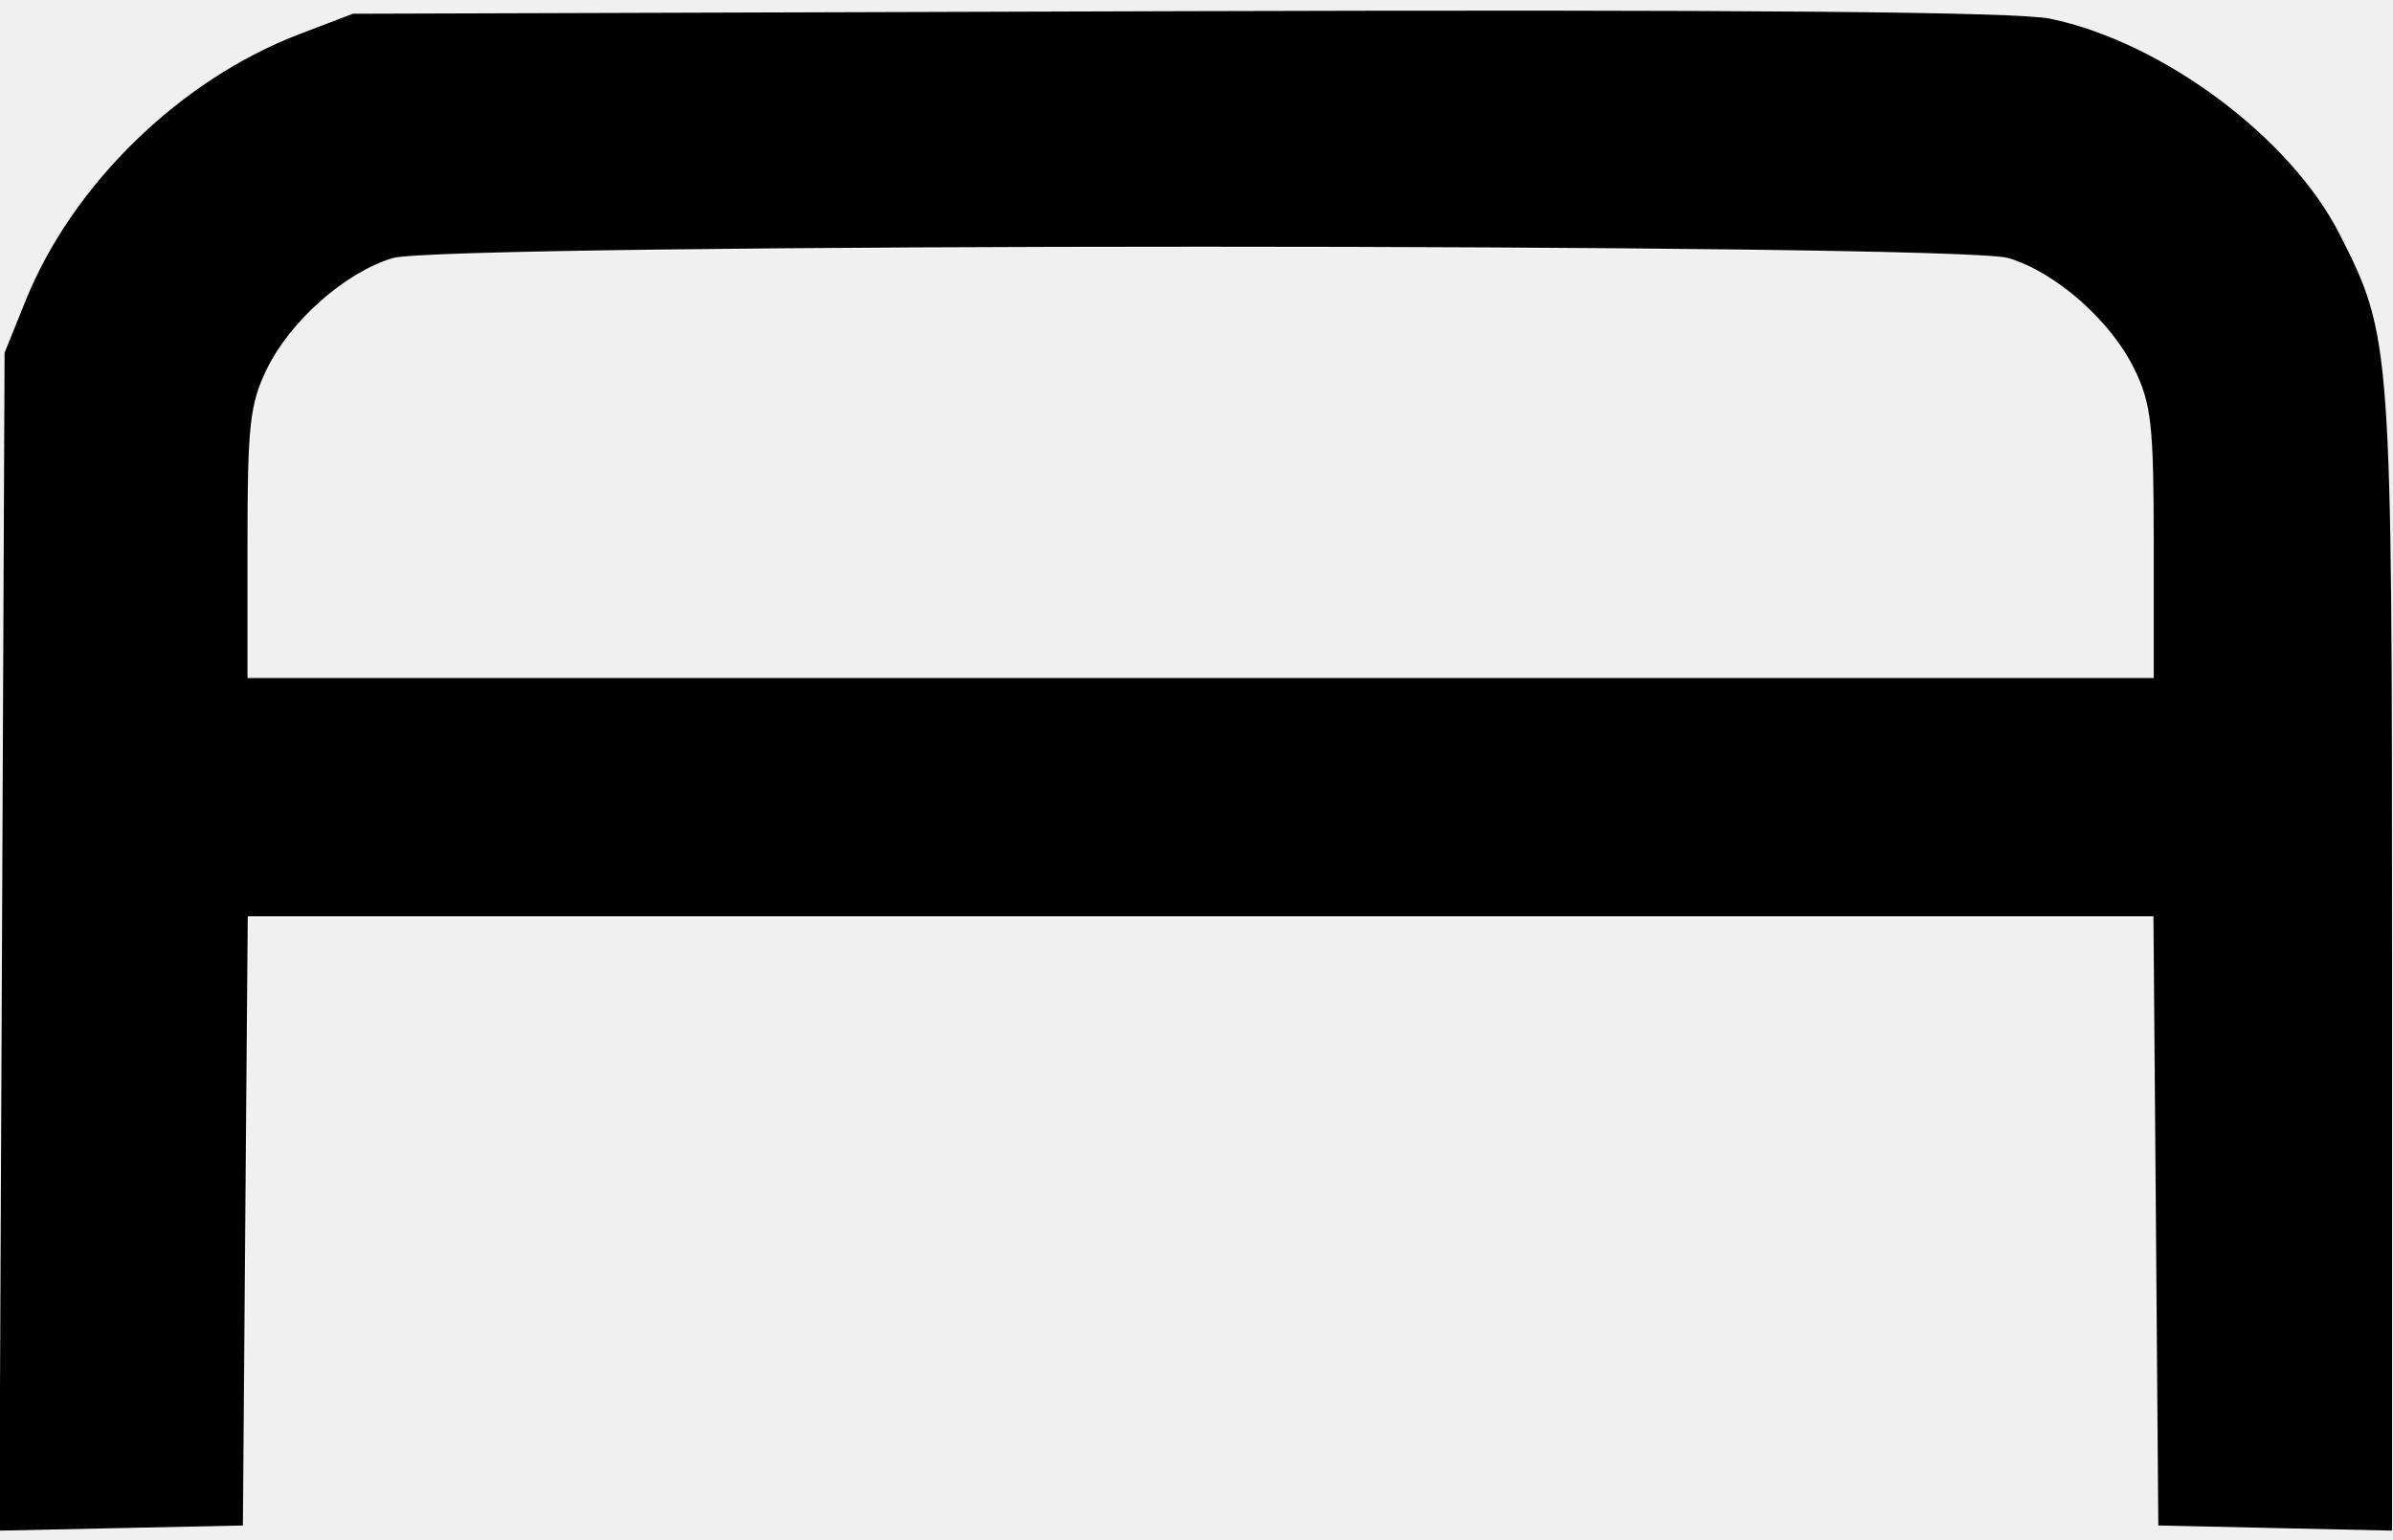
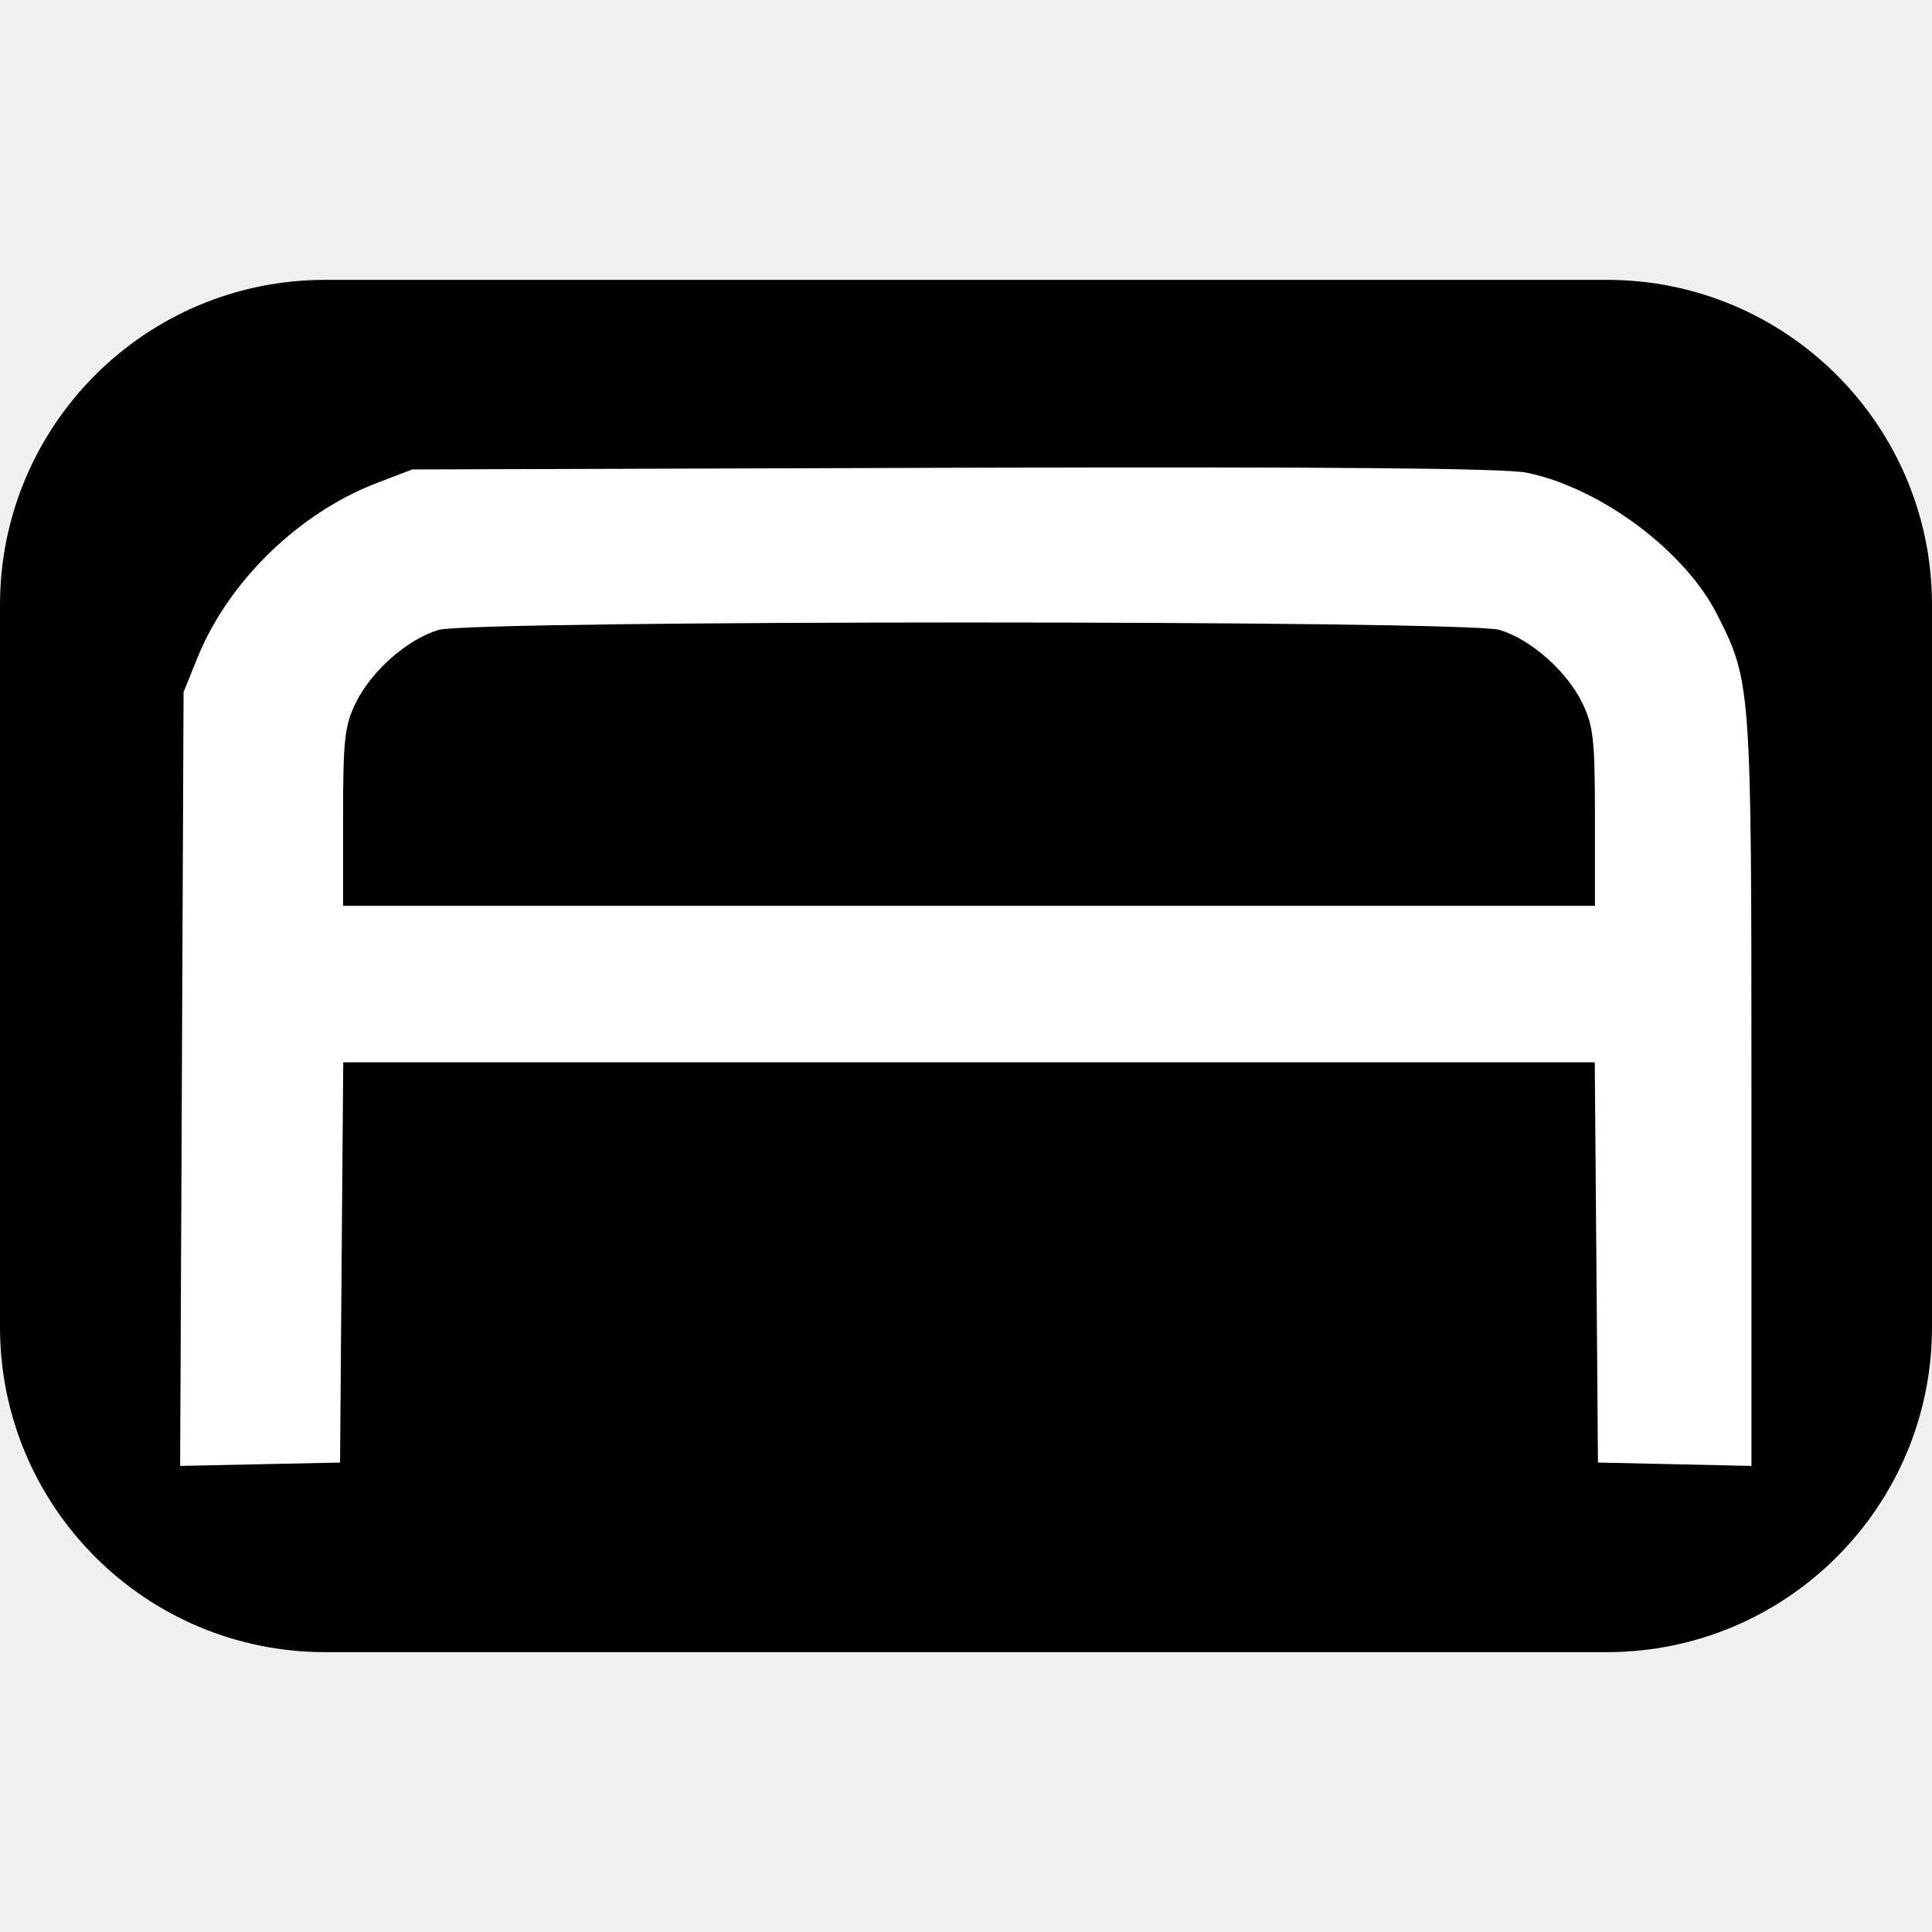
- <svg xmlns="http://www.w3.org/2000/svg" viewBox="0 0 261 168" role="img" aria-label="AIMO">
-   <path fill="#000000" fill-rule="evenodd" d="M0.22 102.78L0.50 38.50L2.81 32.78C7.92 20.12 19.68 8.68 32.66 3.73L38.50 1.50L128.47 1.22C190.57 1.03 220.06 1.29 223.69 2.04C235.94 4.58 249.93 15.00 255.29 25.58C260.96 36.77 261.00 37.38 261.00 104.92L261.00 167.06L248.25 166.78L235.50 166.50L235.24 133.25L234.97 100.00L131.00 100.00L27.03 100.00L26.76 133.25L26.50 166.50L13.22 166.78L-0.07 167.06L0.22 102.78ZM235.00 59.32C235.00 46.47 234.74 44.09 232.91 40.32C230.35 35.03 224.33 29.71 219.14 28.16C213.63 26.51 48.37 26.51 42.86 28.16C37.67 29.71 31.65 35.03 29.09 40.32C27.26 44.09 27.00 46.47 27.00 59.32L27.00 74.00L131.00 74.00L235.00 74.00L235.00 59.32Z" />
+ <svg xmlns="http://www.w3.org/2000/svg" viewBox="-30 -76.5 321 321" role="img" aria-label="AIMO">
+   <style>.bg{fill:#000000}.fg{fill:#ffffff}@media (prefers-color-scheme:dark){.bg{fill:#ffffff}.fg{fill:#000000}}</style>
+   <rect x="-30" y="-30" width="321" height="228" rx="54" class="bg" />
+   <path class="fg" fill-rule="evenodd" d="M0.22 102.78L0.50 38.50L2.81 32.78C7.92 20.12 19.68 8.68 32.66 3.73L38.50 1.50L128.47 1.22C190.57 1.03 220.06 1.29 223.69 2.04C235.94 4.58 249.93 15.00 255.29 25.58C260.96 36.77 261.00 37.38 261.00 104.92L261.00 167.06L248.25 166.78L235.50 166.50L235.24 133.25L234.97 100.00L131.00 100.00L27.03 100.00L26.76 133.25L26.50 166.50L13.22 166.78L-0.07 167.06L0.22 102.78ZM235.00 59.32C235.00 46.47 234.74 44.09 232.91 40.32C230.35 35.03 224.33 29.71 219.14 28.16C213.63 26.51 48.37 26.51 42.86 28.16C37.67 29.71 31.65 35.03 29.09 40.32C27.26 44.09 27.00 46.47 27.00 59.32L27.00 74.00L131.00 74.00L235.00 74.00L235.00 59.32Z" />
</svg>
